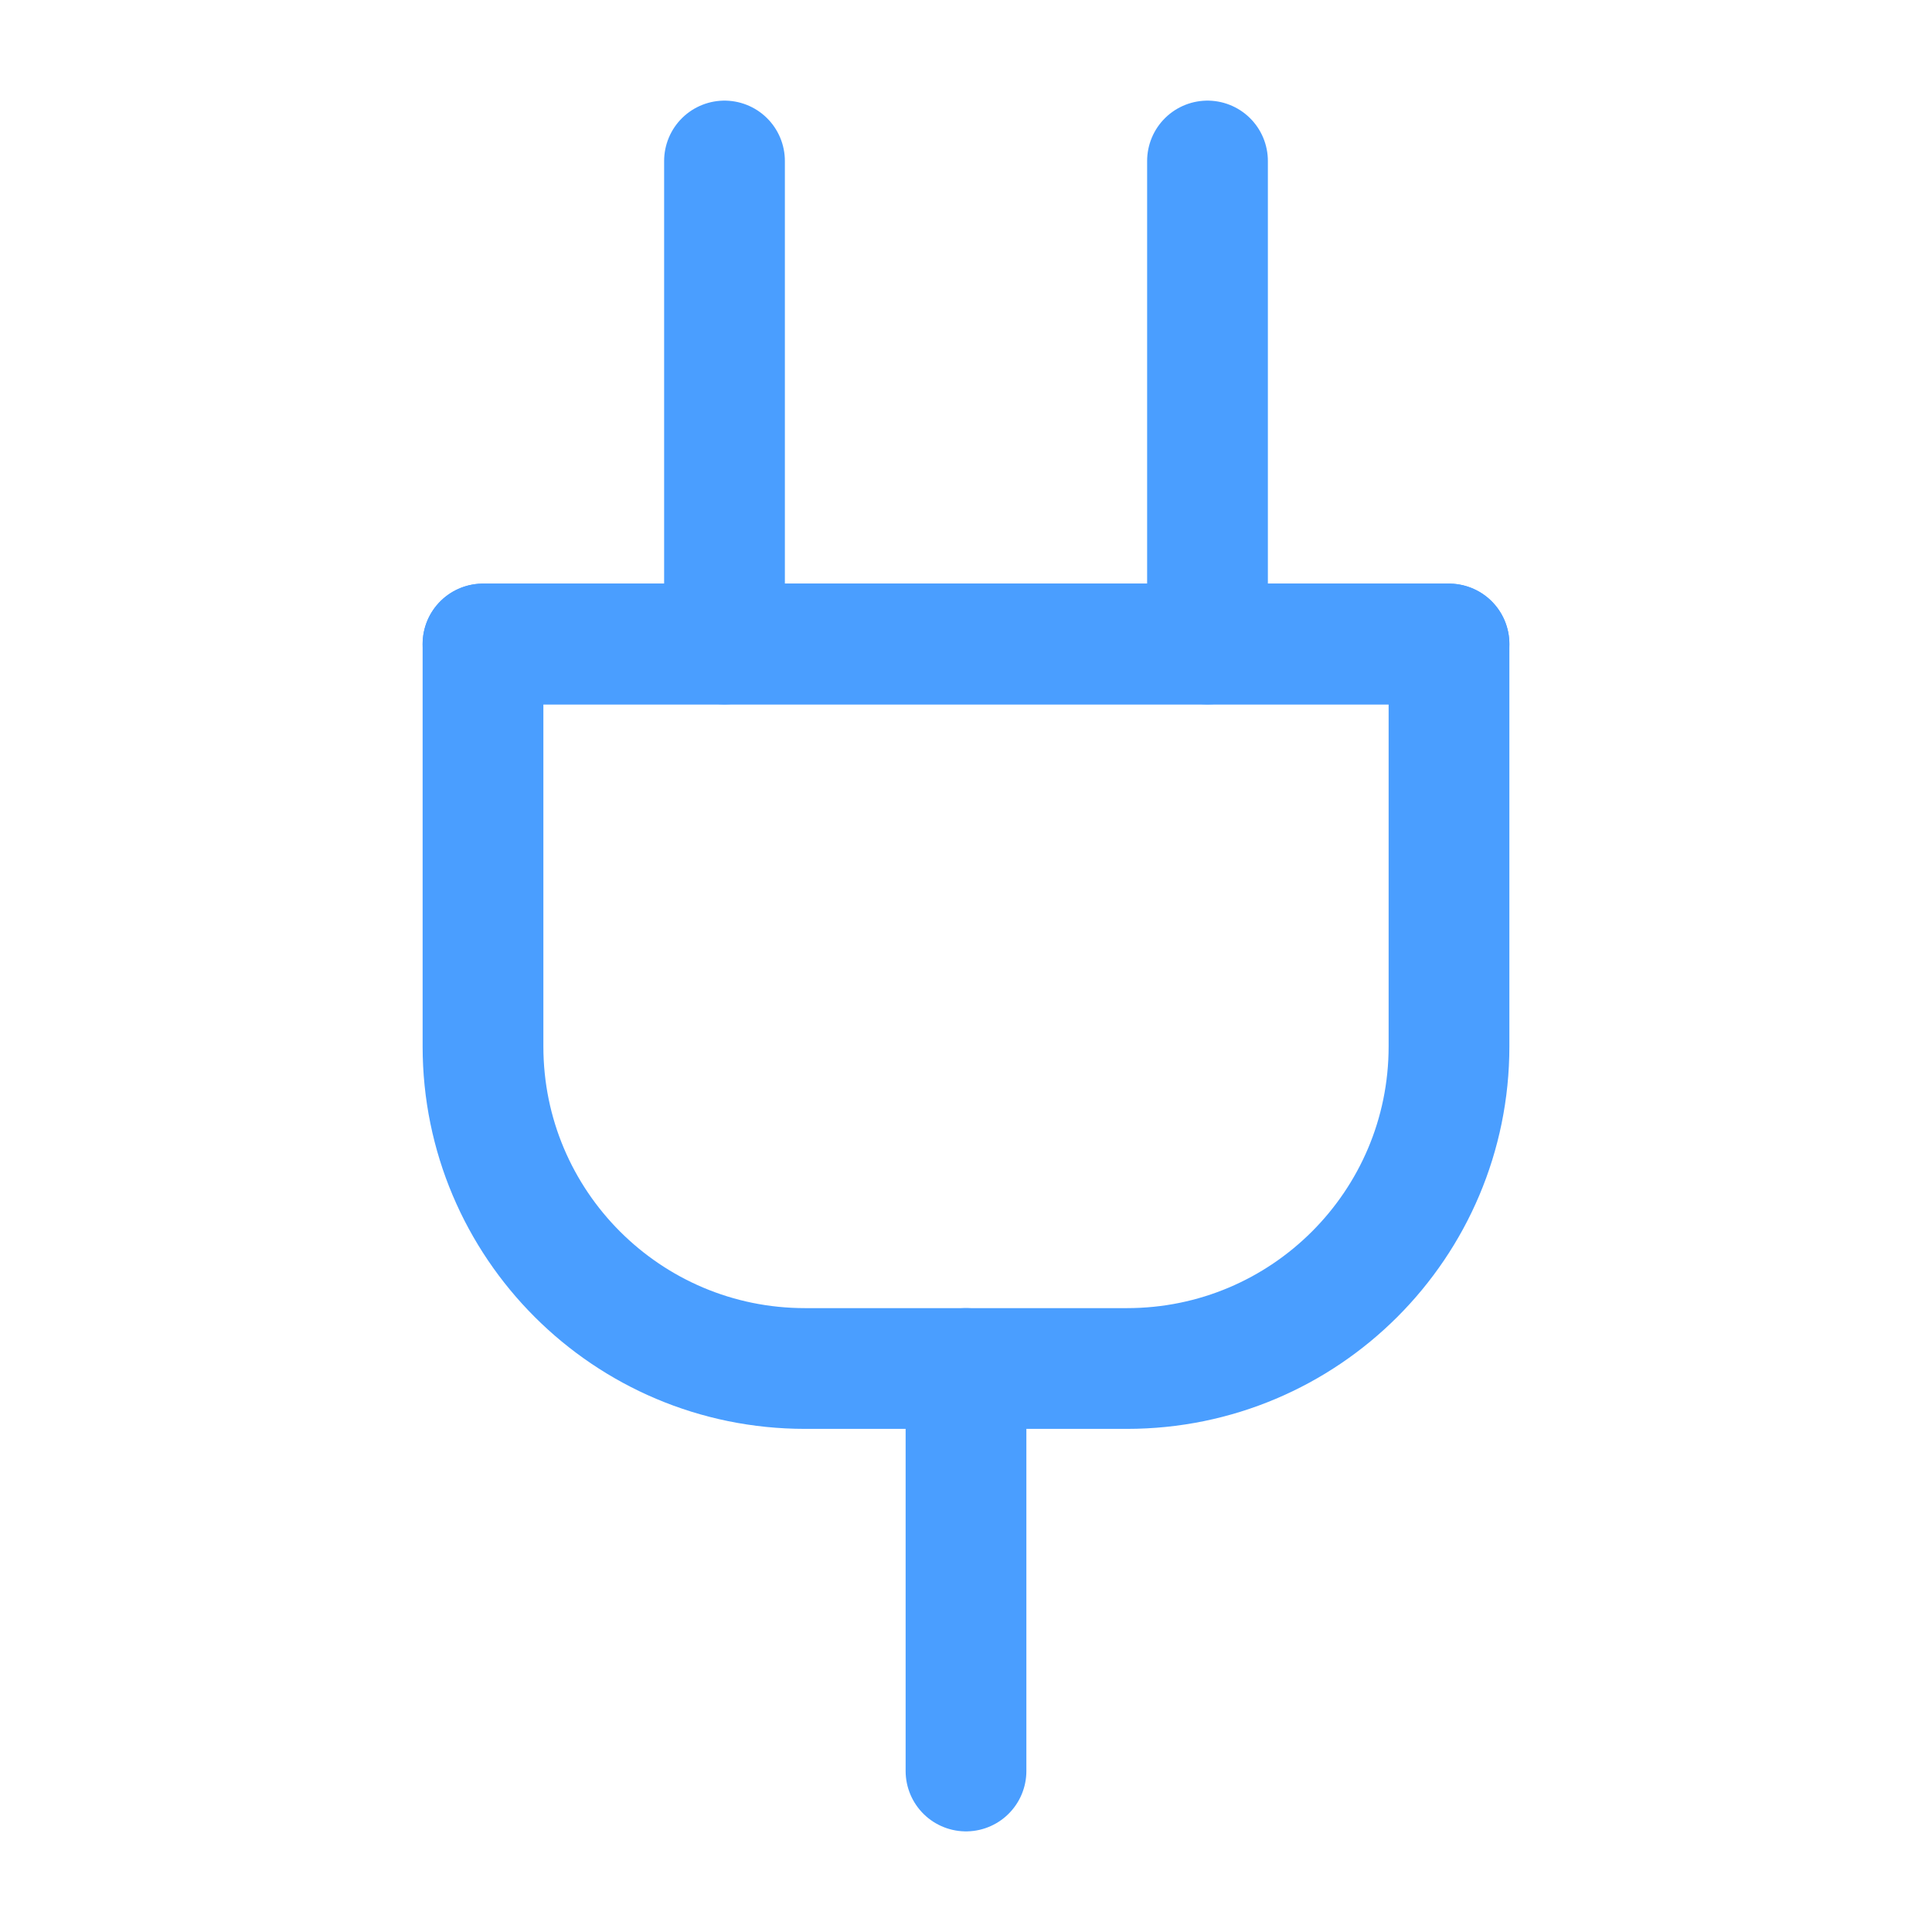
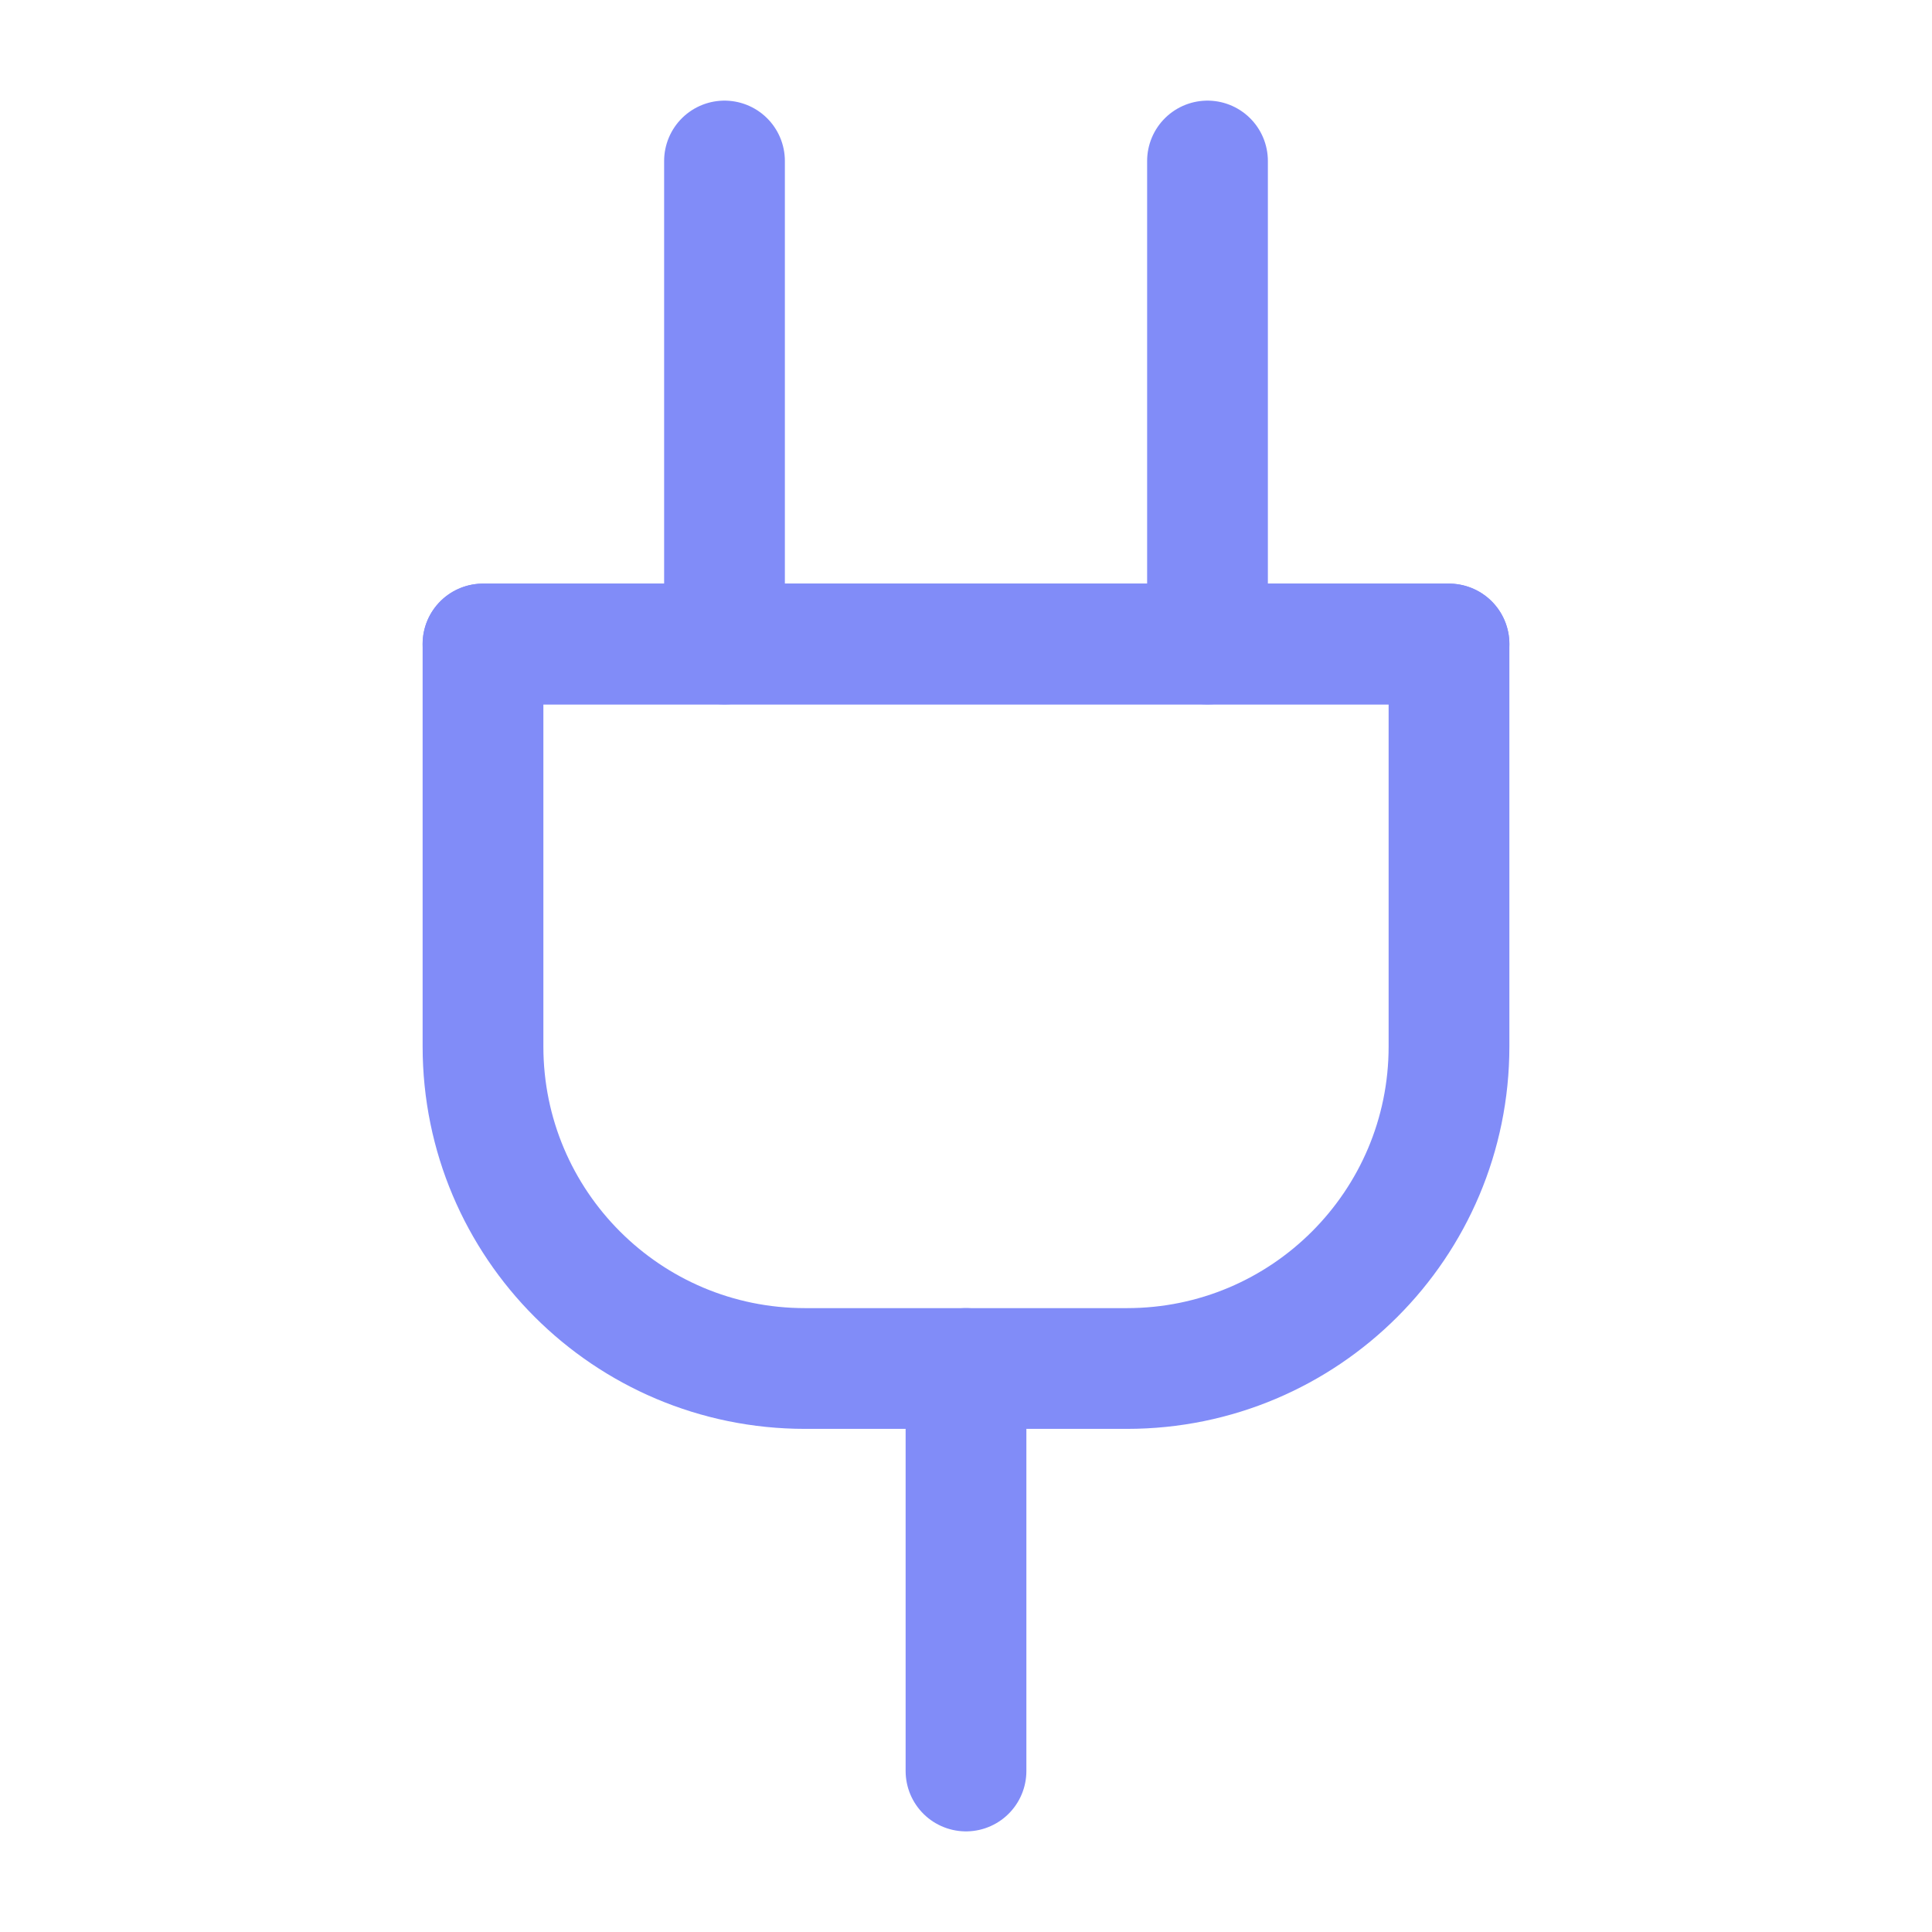
- <svg xmlns="http://www.w3.org/2000/svg" width="48" height="48" viewBox="0 0 24 24" fill="none" stroke="#4a9eff" stroke-width="1.5" stroke-linecap="round" stroke-linejoin="round">
+ <svg xmlns="http://www.w3.org/2000/svg" width="48" height="48" viewBox="0 0 24 24" fill="none" stroke="#818cf8" stroke-width="1.5" stroke-linecap="round" stroke-linejoin="round">
  <path d="M12 22v-5" />
  <path d="M9 8V2" />
  <path d="M15 8V2" />
  <path d="M18 8v5a4 4 0 0 1-4 4h-4a4 4 0 0 1-4-4V8Z" />
  <path d="M6 8h12" />
</svg>
